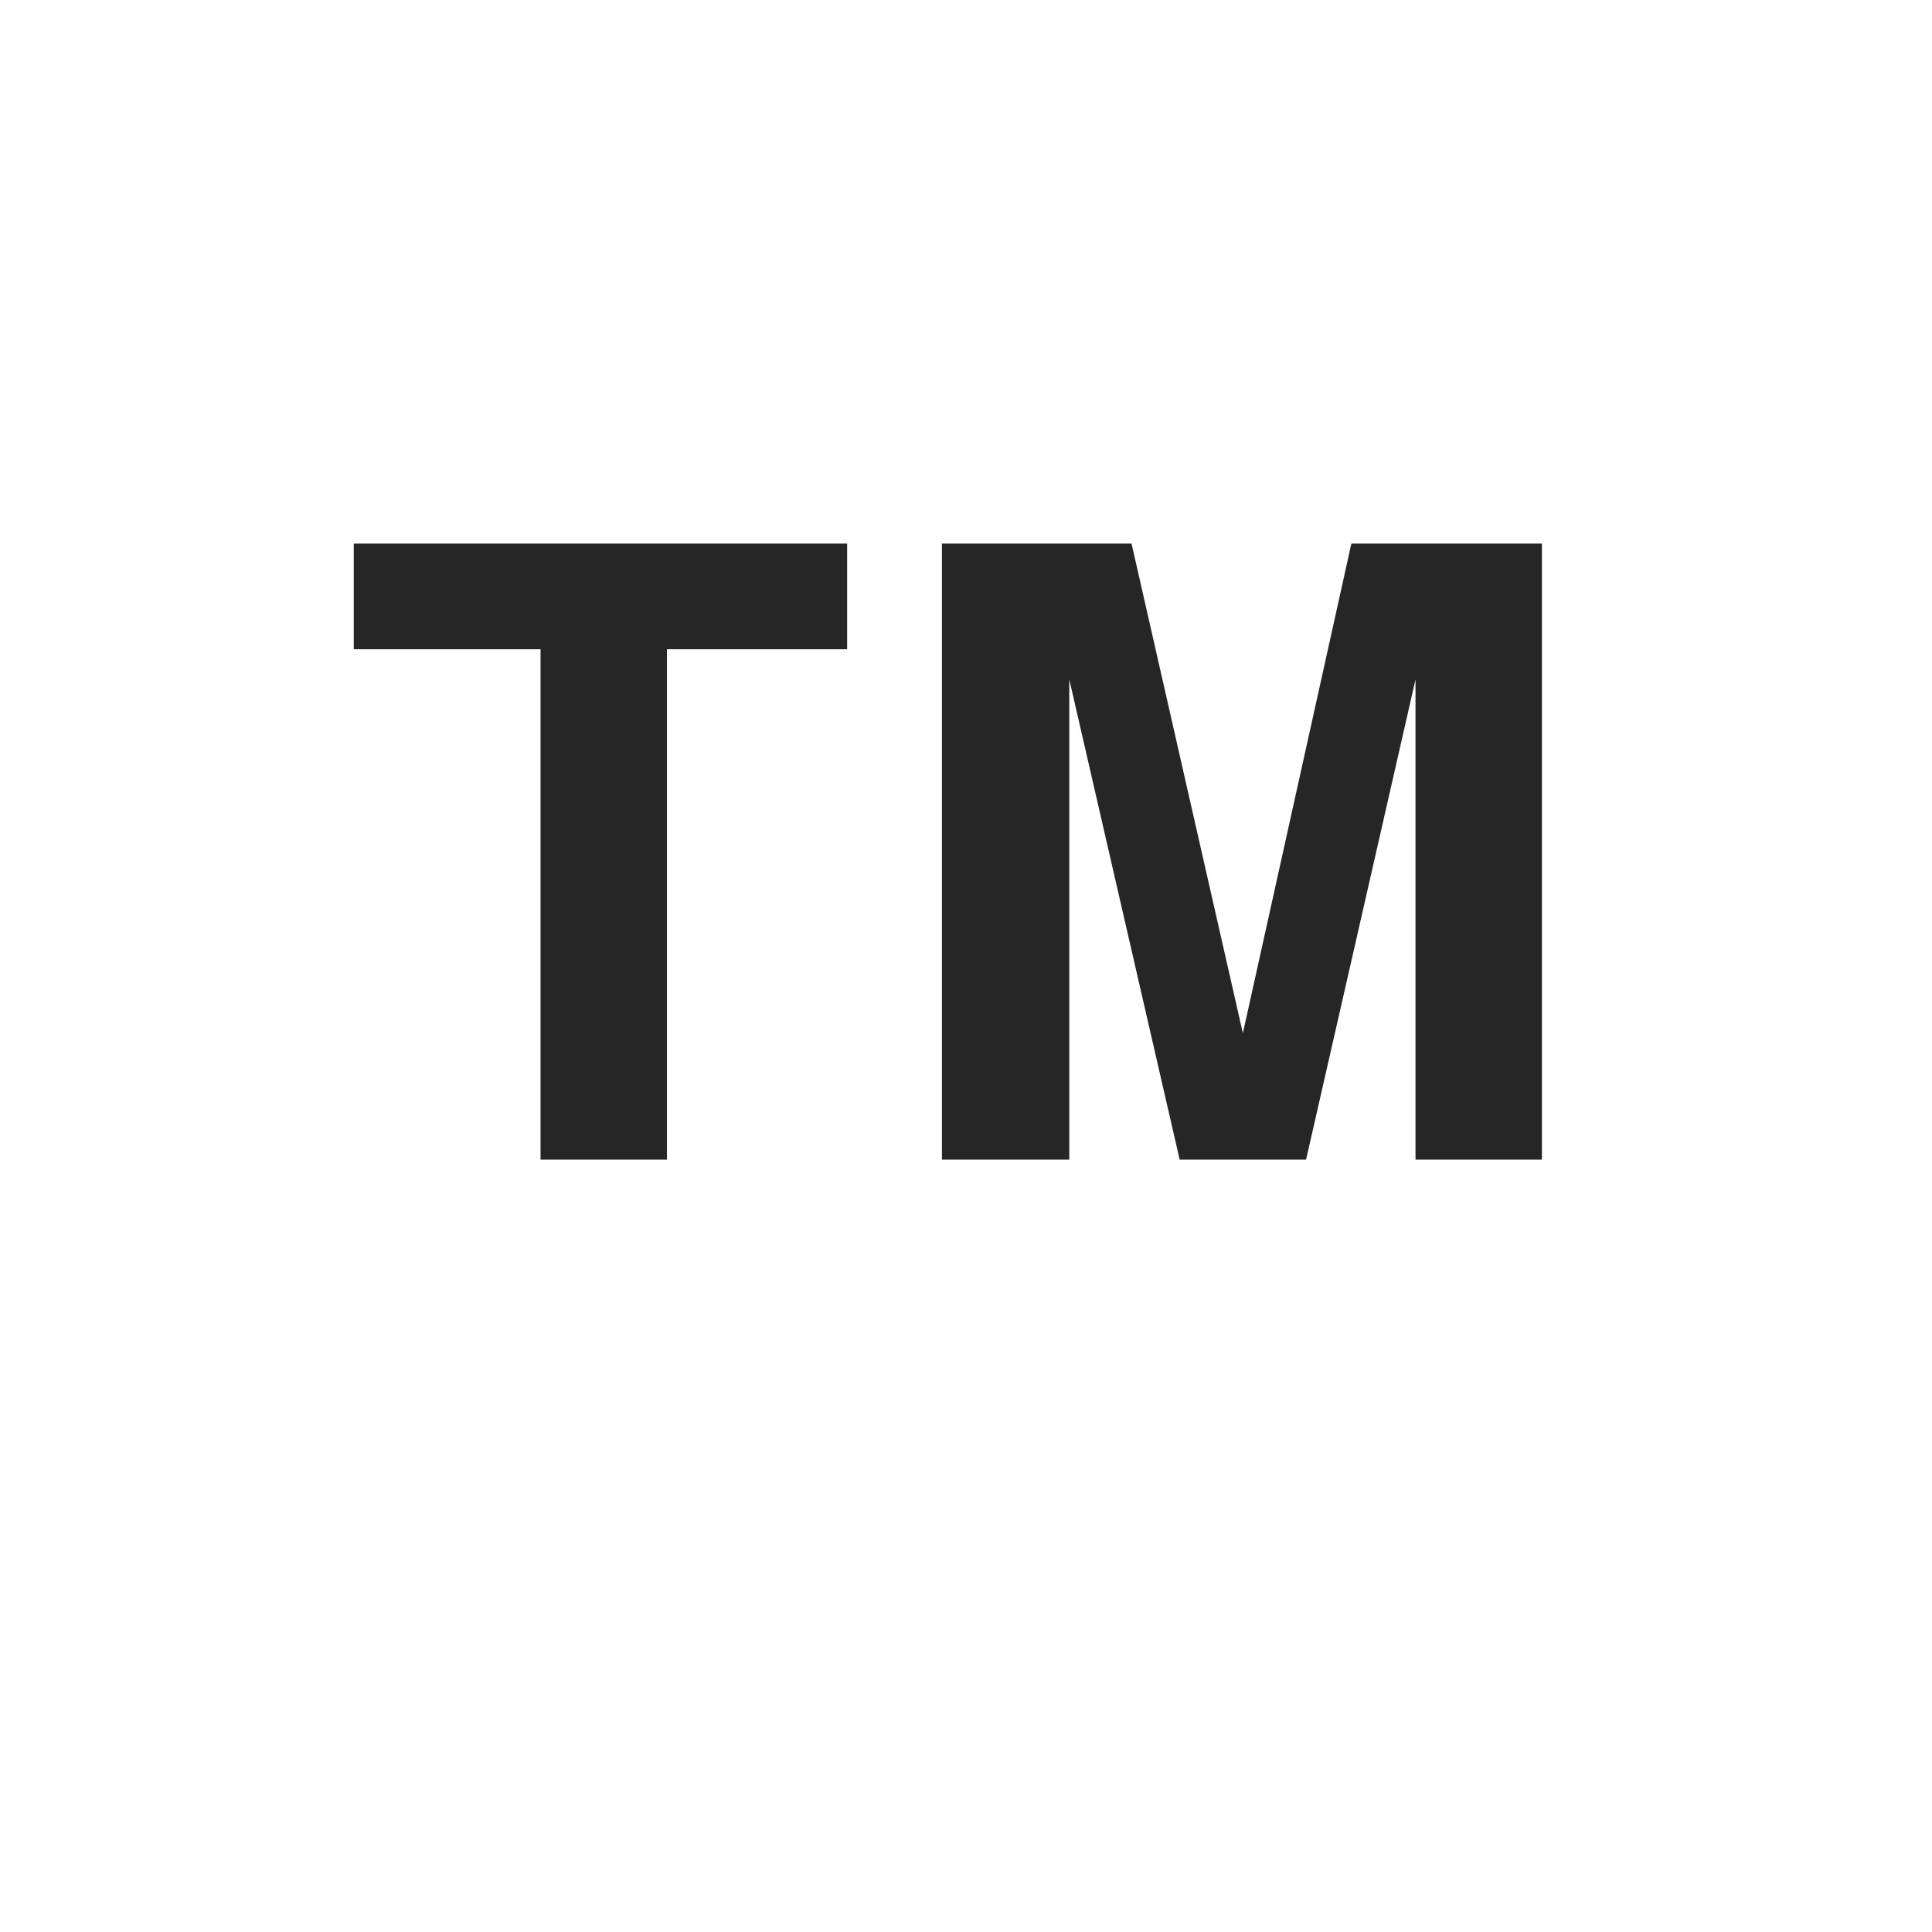
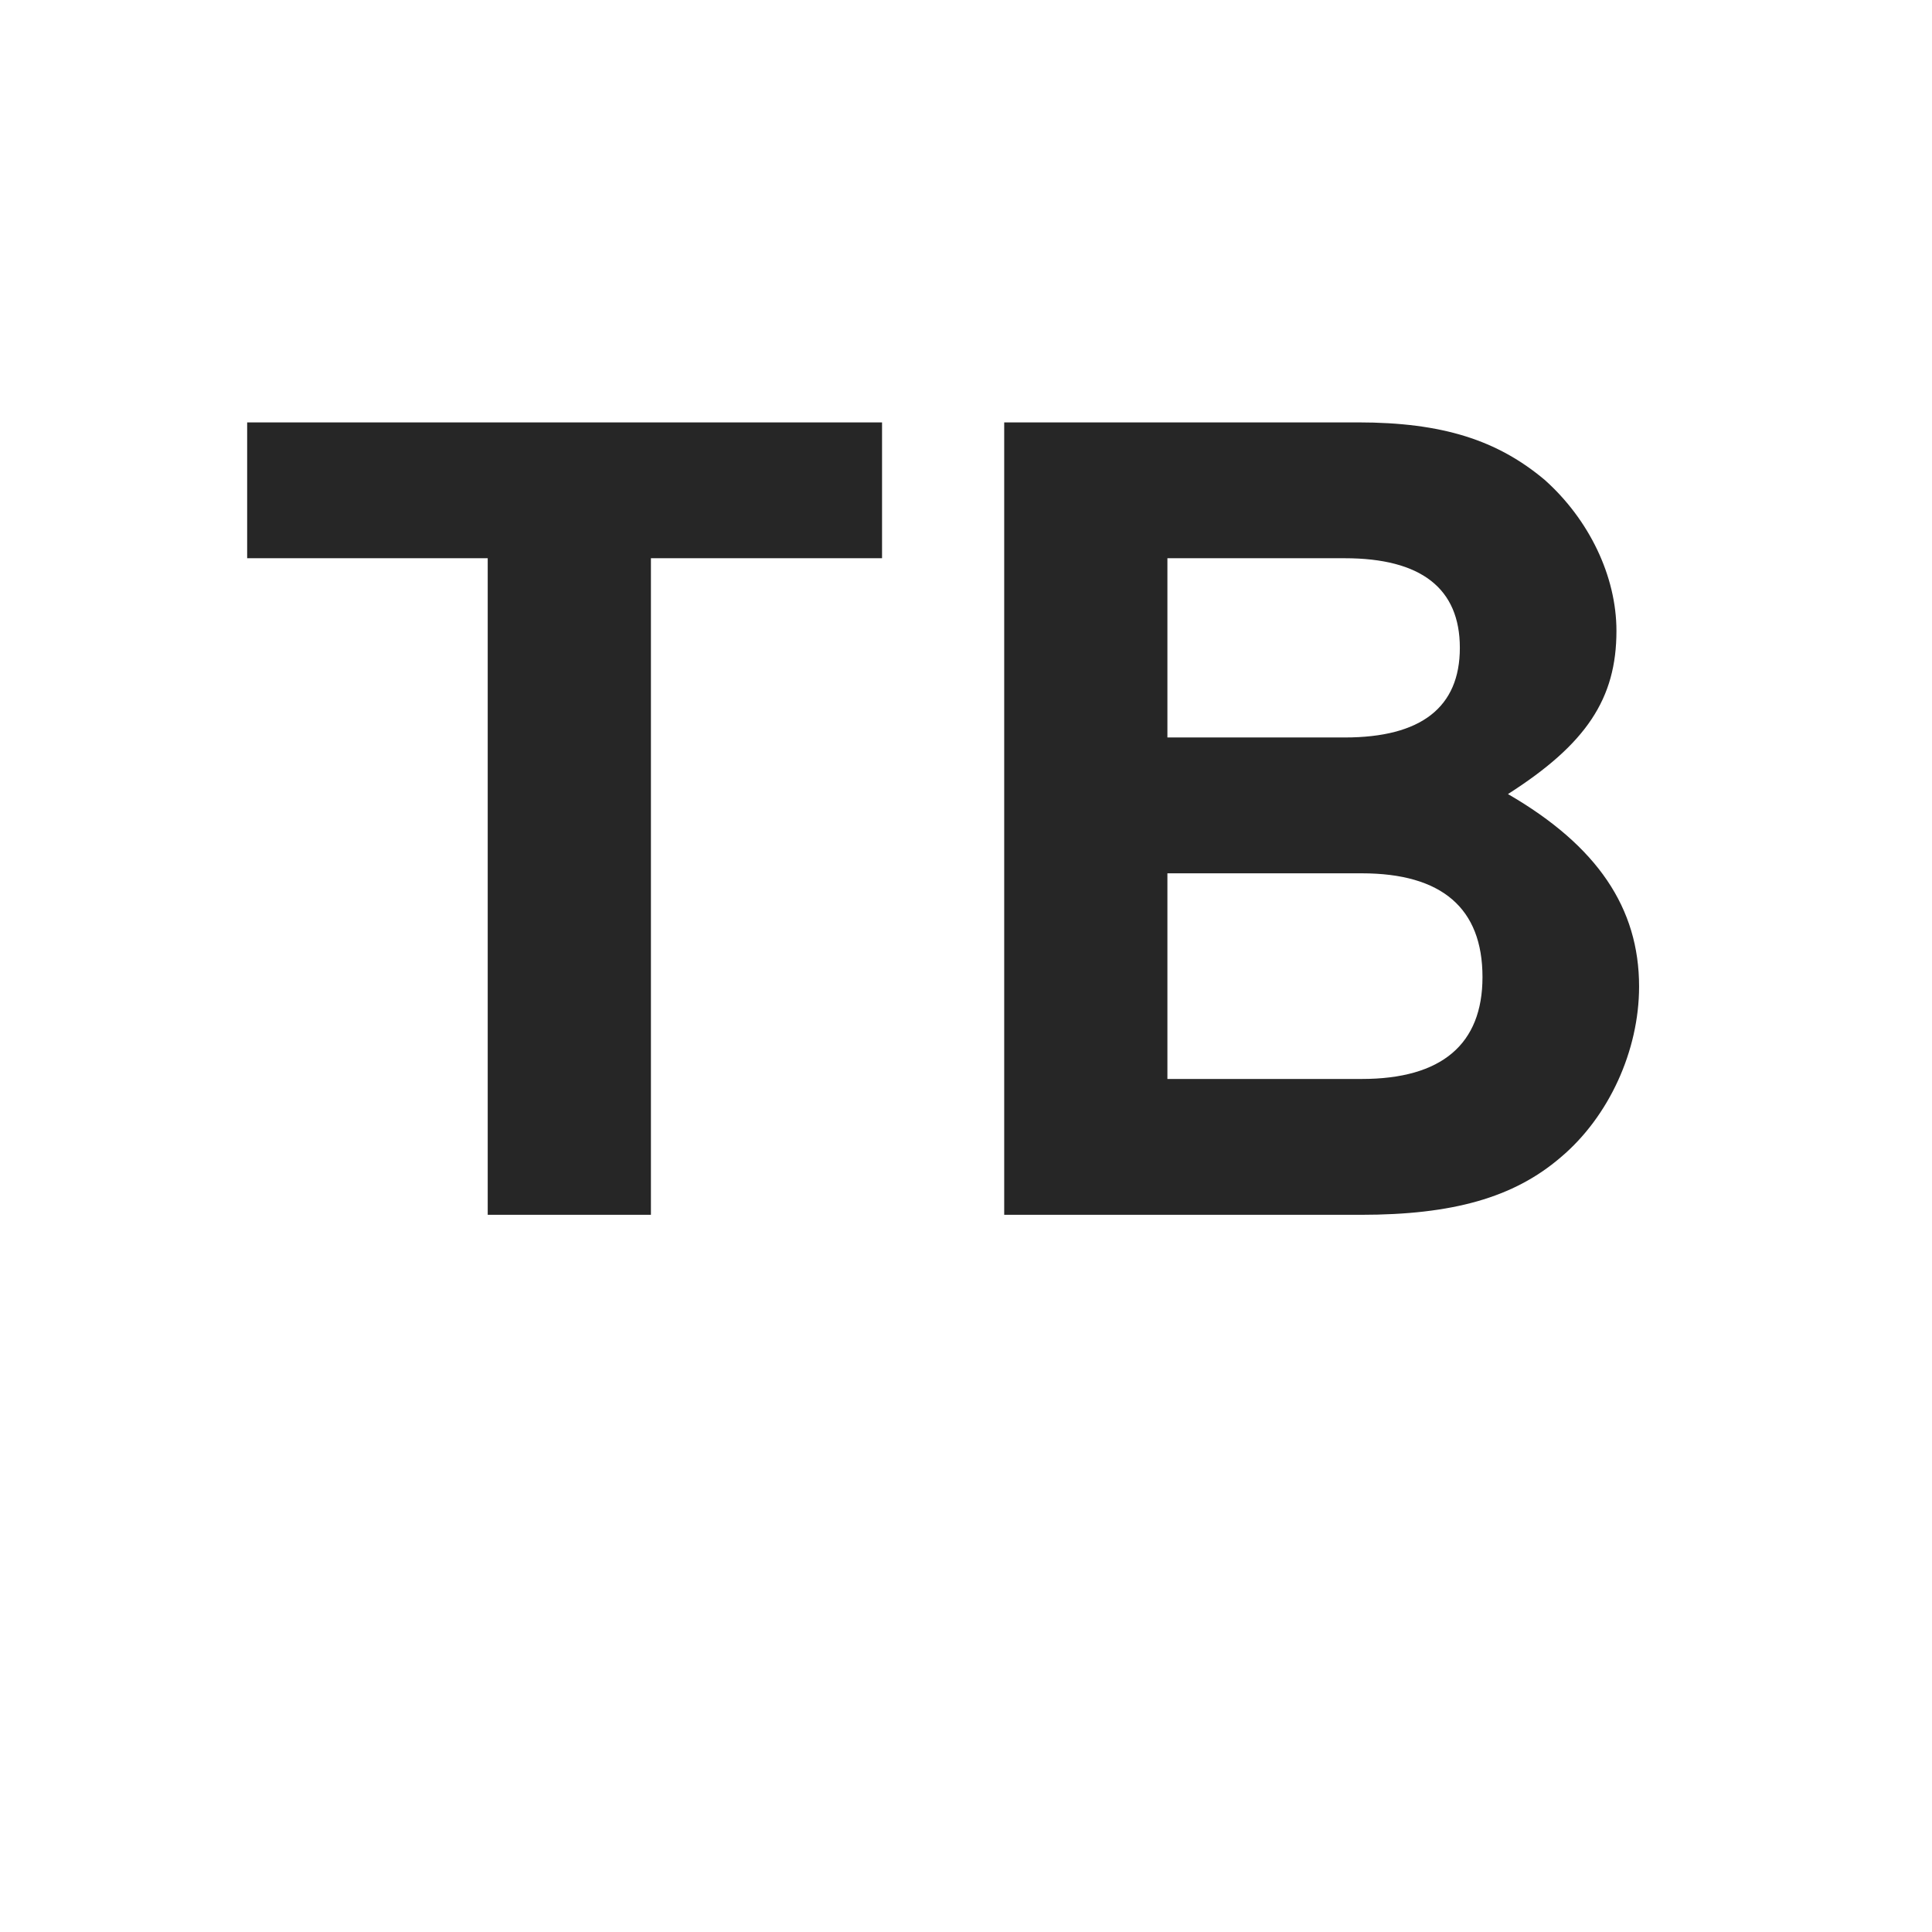
<svg xmlns="http://www.w3.org/2000/svg" viewBox="0 0 32 32">
  <style>
    text { fill: #262626; }
    @media (prefers-color-scheme: dark) {
      text { fill: #F2F1F0; }
    }
  </style>
-   <text x="50%" y="50%" dominant-baseline="central" text-anchor="middle" font-family="'Source Sans Pro', Helvetica, Arial, sans-serif" font-weight="700" font-size="14" letter-spacing="0.5">TM</text>
+   <text x="50%" y="50%" dominant-baseline="central" text-anchor="middle" font-family="'Source Sans Pro', Helvetica, Arial, sans-serif" font-weight="700" font-size="18" letter-spacing="0.5">TB</text>
</svg>
